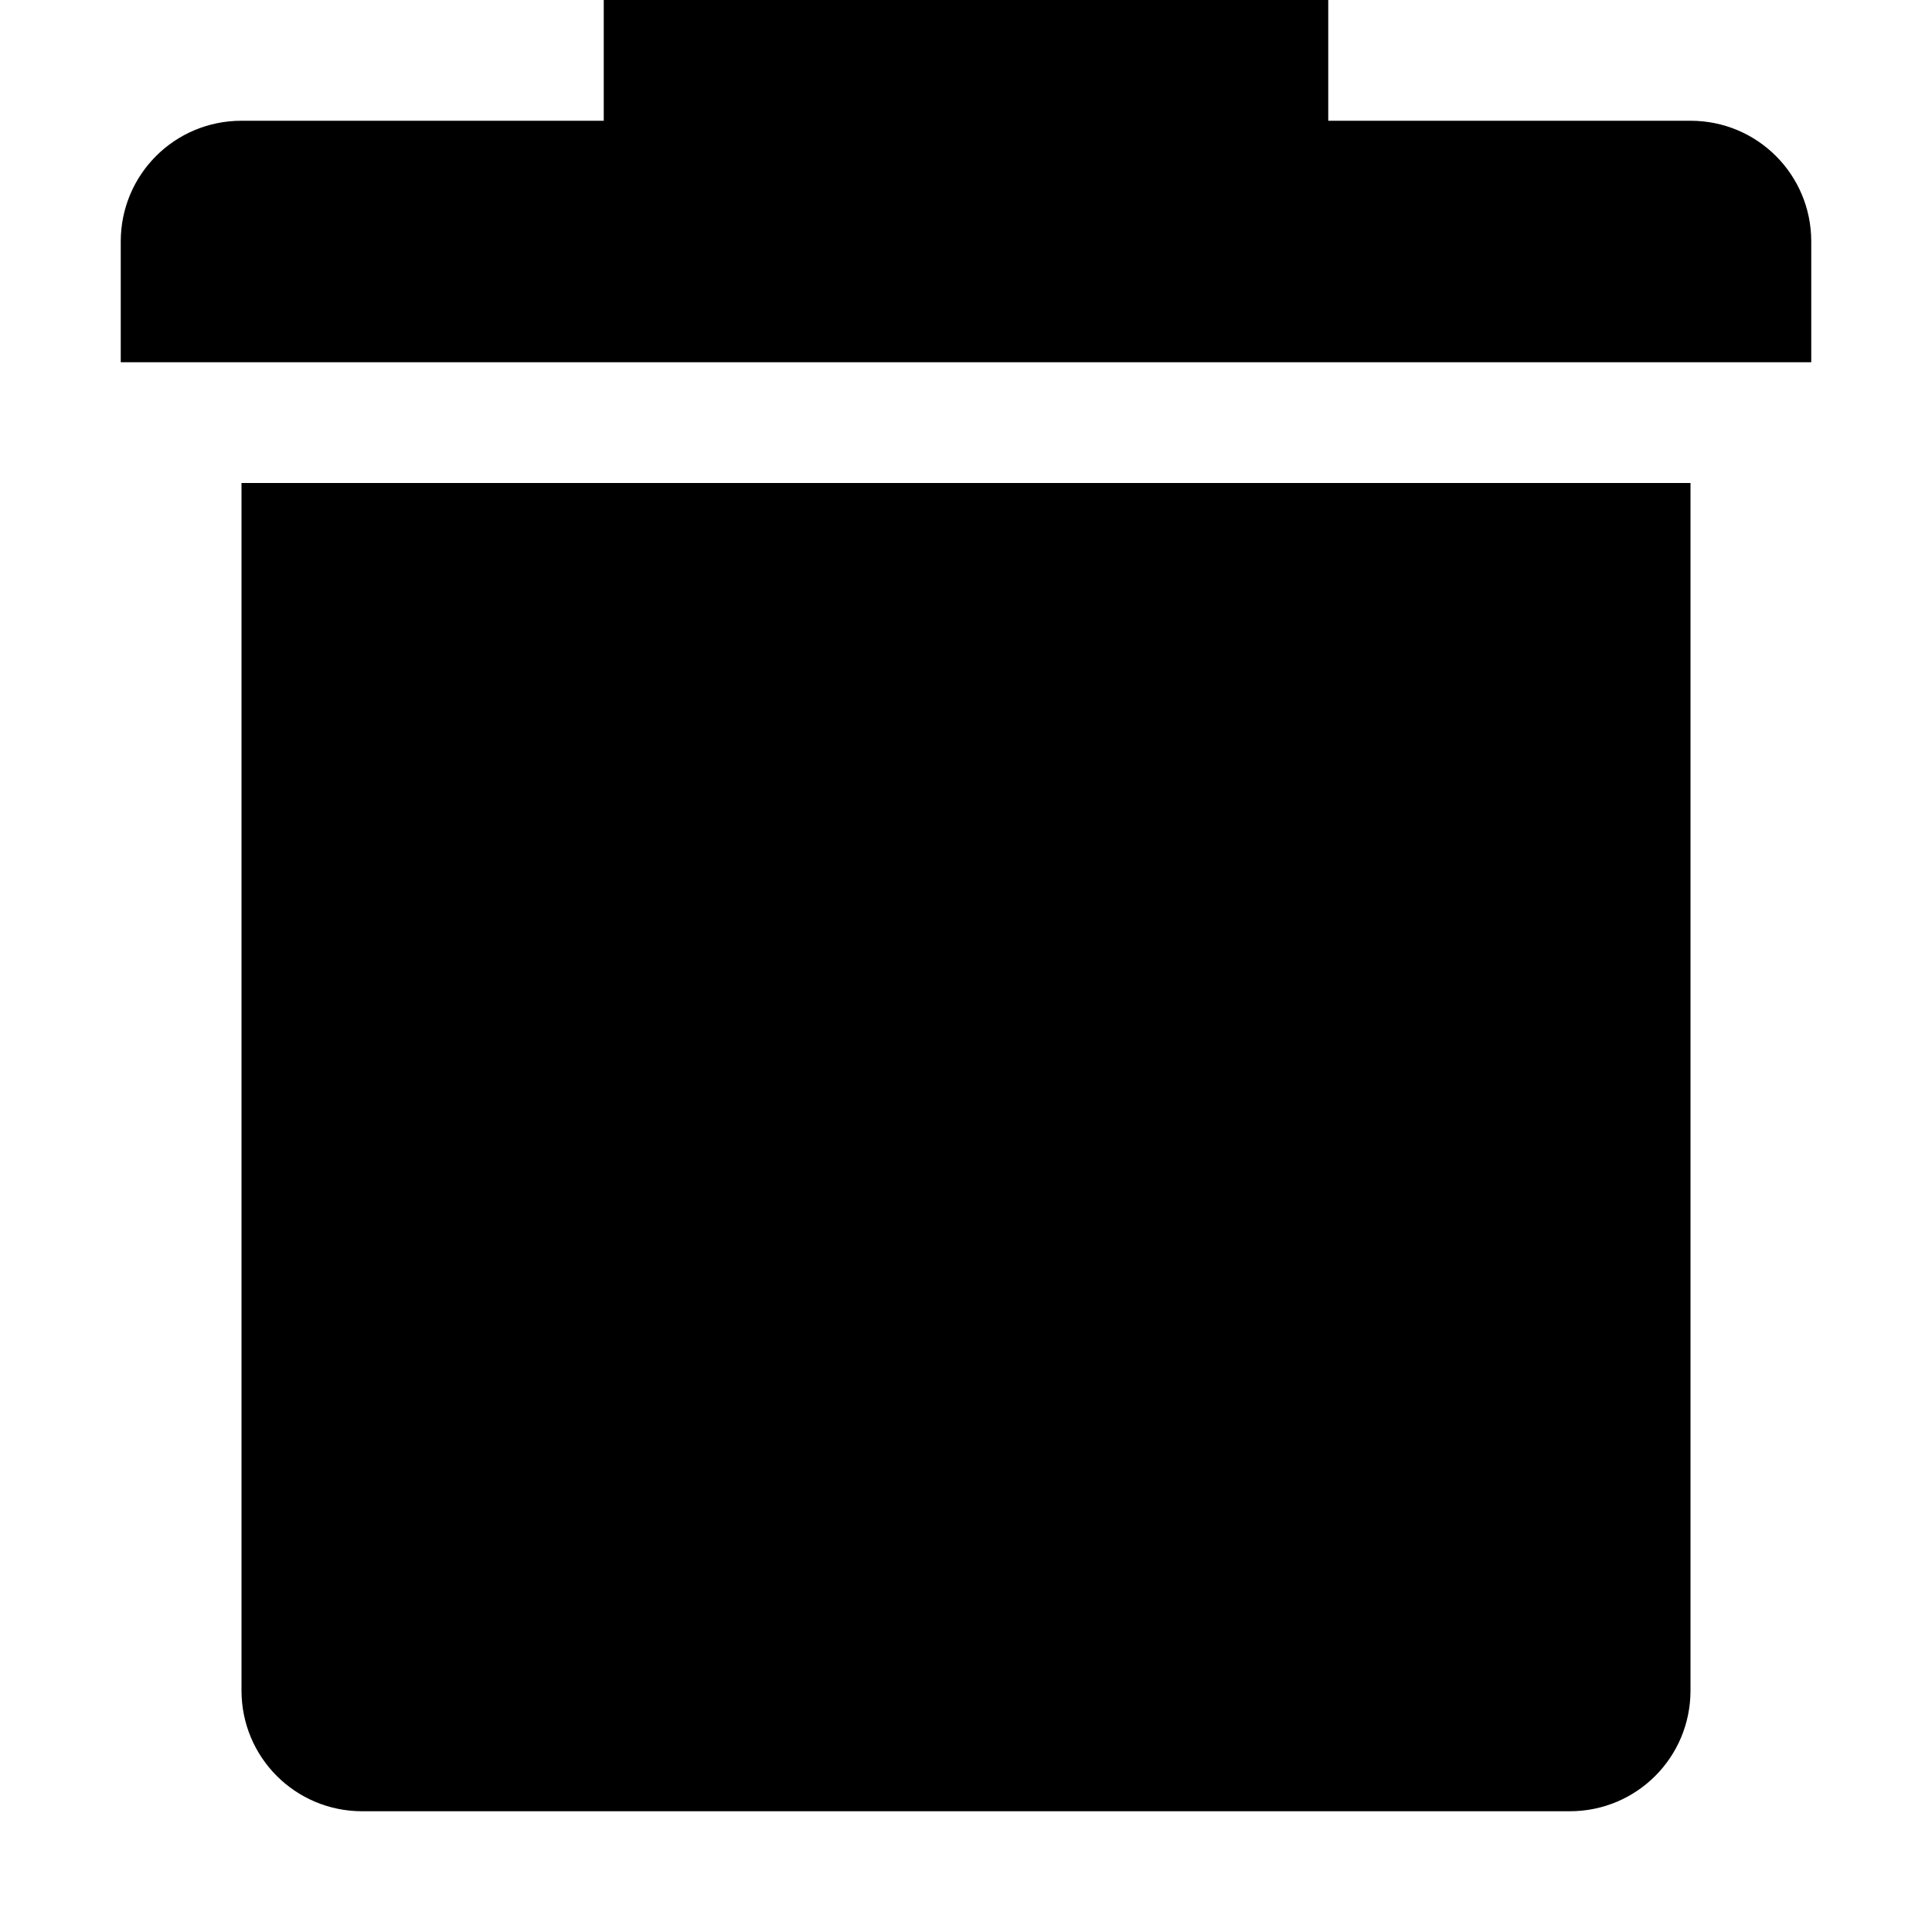
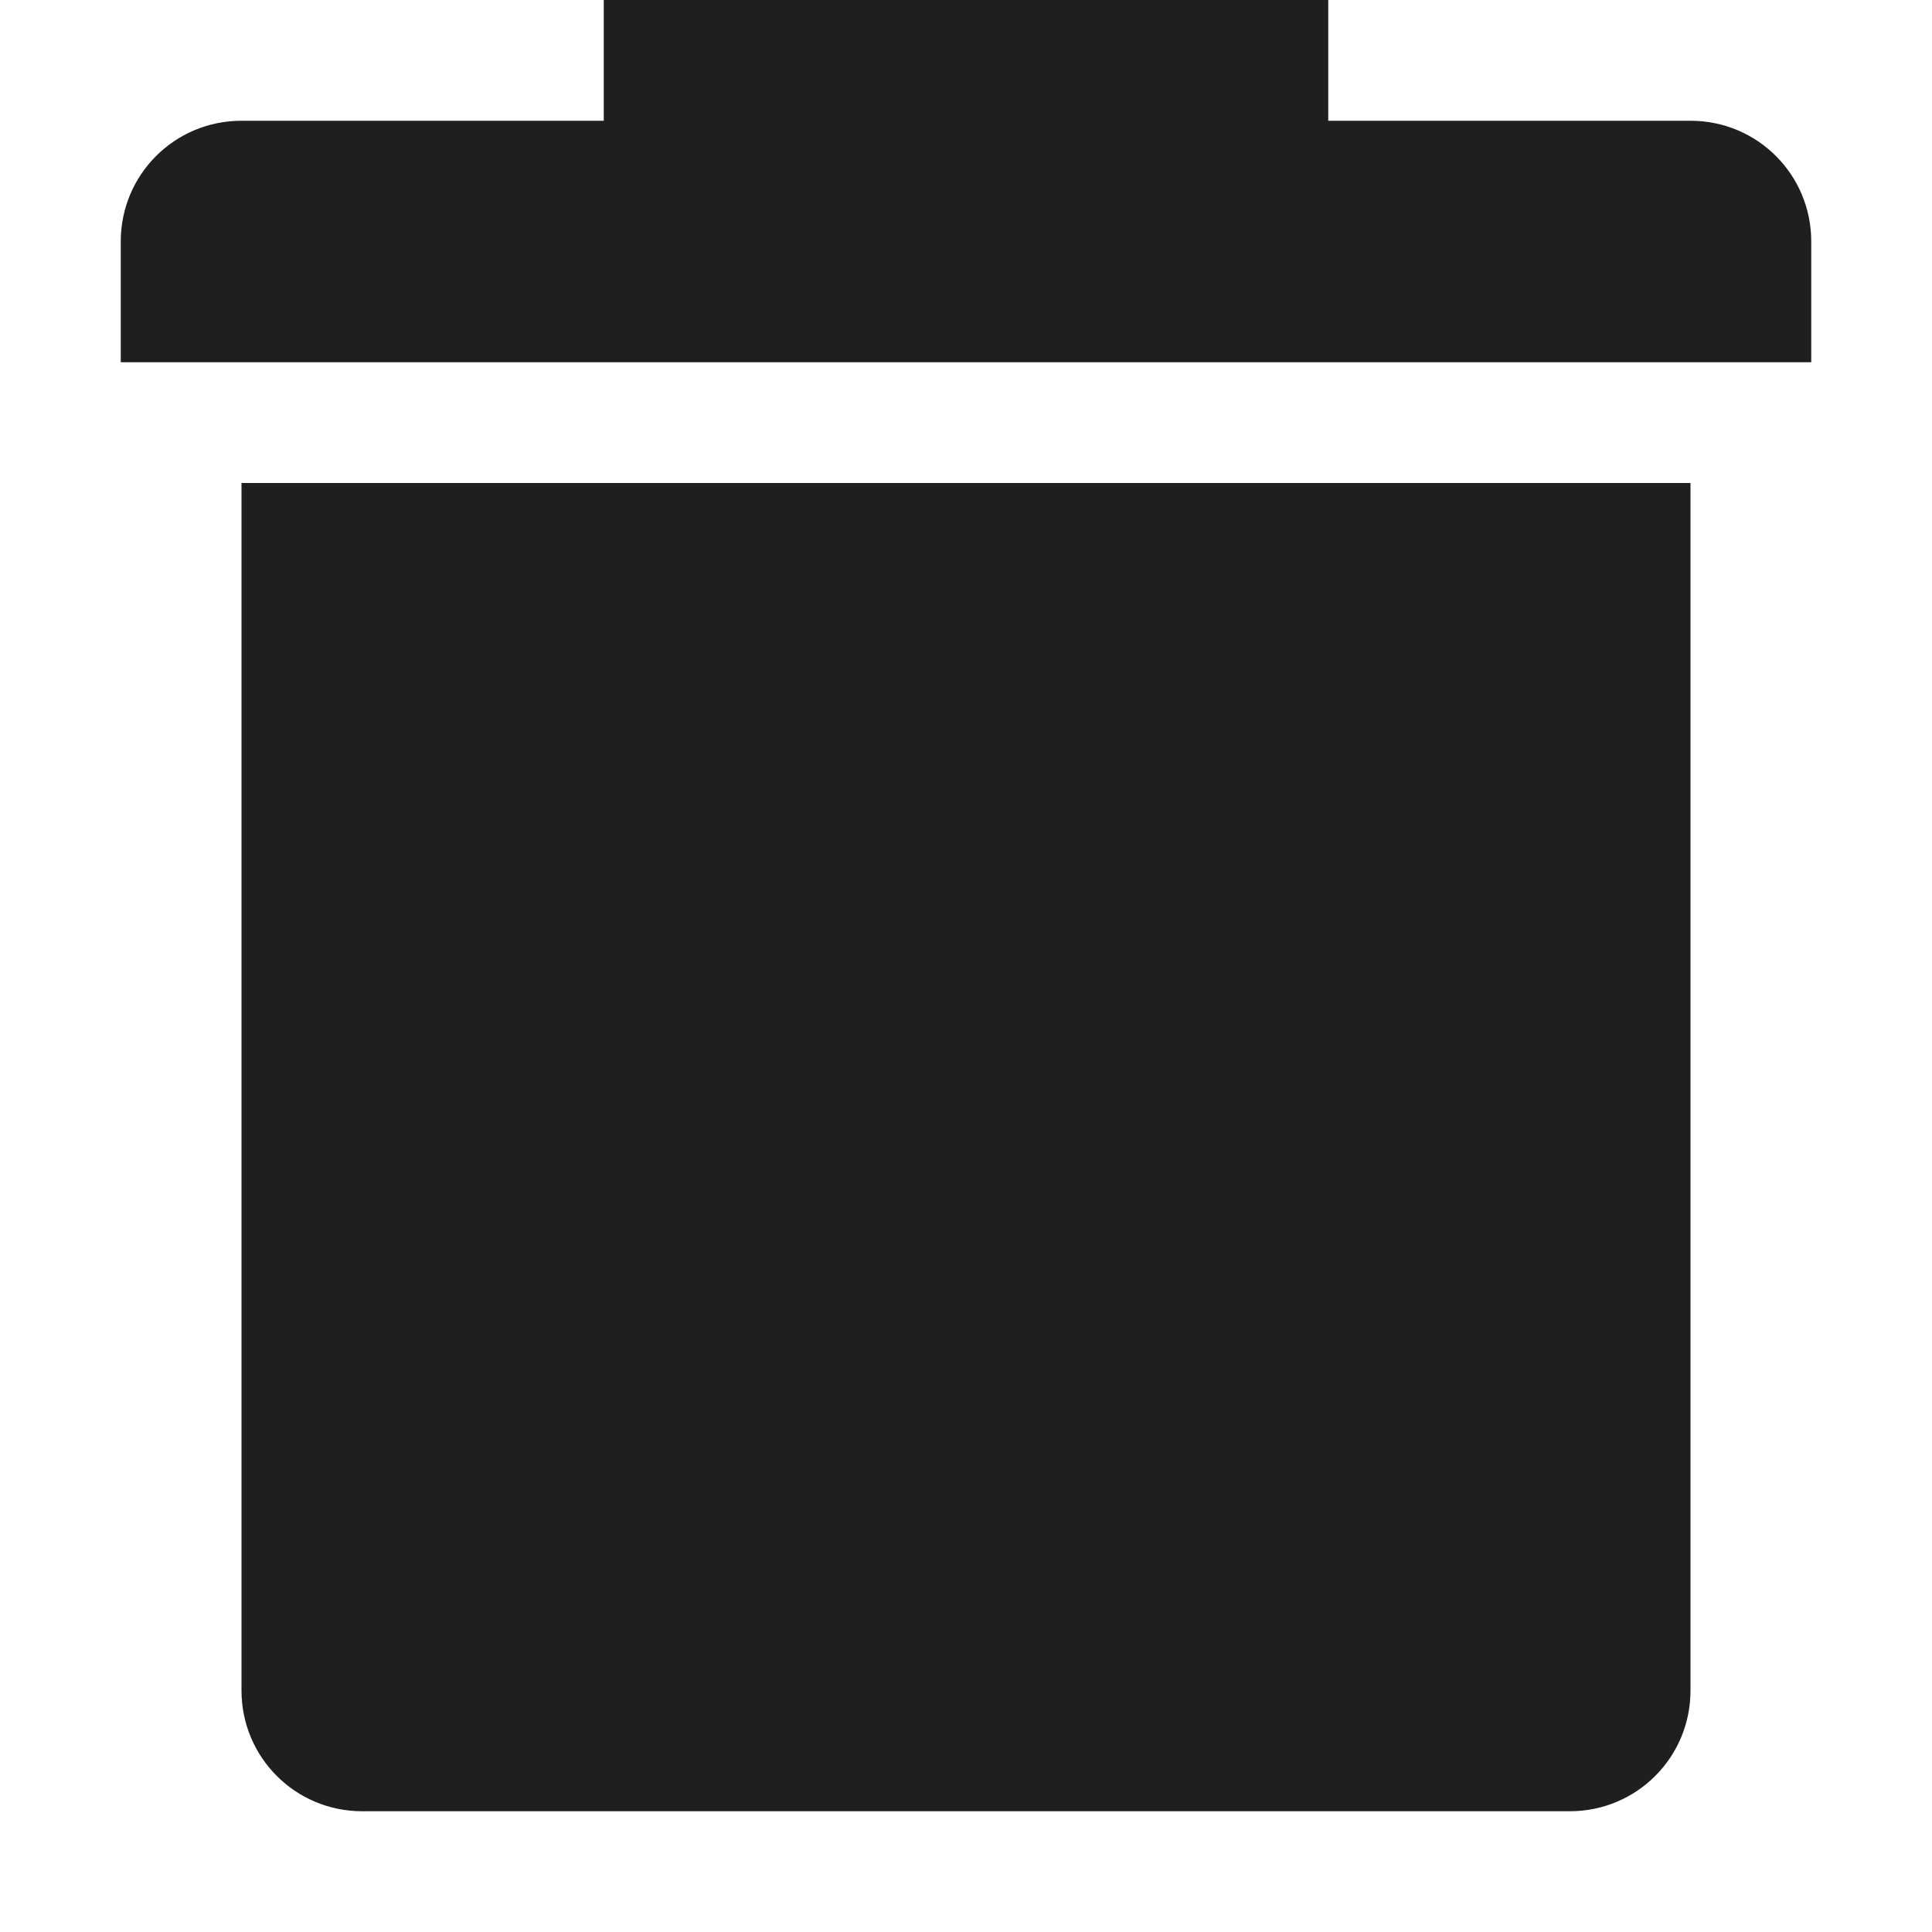
<svg xmlns="http://www.w3.org/2000/svg" id="svg7384" version="1.1" height="16" width="16">
  <defs id="defs7386" />
  <g transform="translate(-482,-176)" id="layer9" style="display:inline" />
  <g transform="translate(-482,-176)" id="layer10" />
  <g transform="translate(-482,-176)" id="layer11" />
  <g transform="translate(-482,-176)" id="layer12" />
  <g transform="translate(-482,-176)" id="layer13">
    <g transform="translate(254.0002,-820)" id="g40072" />
-     <path style="opacity:1;fill:#000000;fill-opacity:1;stroke:none;stroke-width:2;stroke-linecap:butt;stroke-linejoin:round;stroke-miterlimit:4;stroke-dasharray:none;stroke-dashoffset:0;stroke-opacity:1" d="M 5,0 5,1 2,1 C 1.446,1 1,1.446 1,2 L 1,3 15,3 15,2 C 15,1.446 14.554,1 14,1 l -3,0 0,-1 z m -3,4 0,1 0,1 0,8 c 0,0.554 0.446,1 1,1 l 10,0 c 0.554,0 1,-0.446 1,-1 L 14,6 14,5 14,4 13,4 3,4 Z" transform="translate(482,176)" id="rect4192" />
+     <path style="opacity:1;fill:#1f1f1f;fill-opacity:1;stroke:none;stroke-width:2;stroke-linecap:butt;stroke-linejoin:round;stroke-miterlimit:4;stroke-dasharray:none;stroke-dashoffset:0;stroke-opacity:1" d="M 5,0 5,1 2,1 C 1.446,1 1,1.446 1,2 L 1,3 15,3 15,2 C 15,1.446 14.554,1 14,1 l -3,0 0,-1 z m -3,4 0,1 0,1 0,8 c 0,0.554 0.446,1 1,1 l 10,0 c 0.554,0 1,-0.446 1,-1 L 14,6 14,5 14,4 13,4 3,4 Z" transform="translate(482,176)" id="rect4192" />
  </g>
  <g transform="translate(-482,-176)" id="layer14" />
  <g transform="translate(-482,-176)" id="layer15" style="display:inline" />
</svg>
